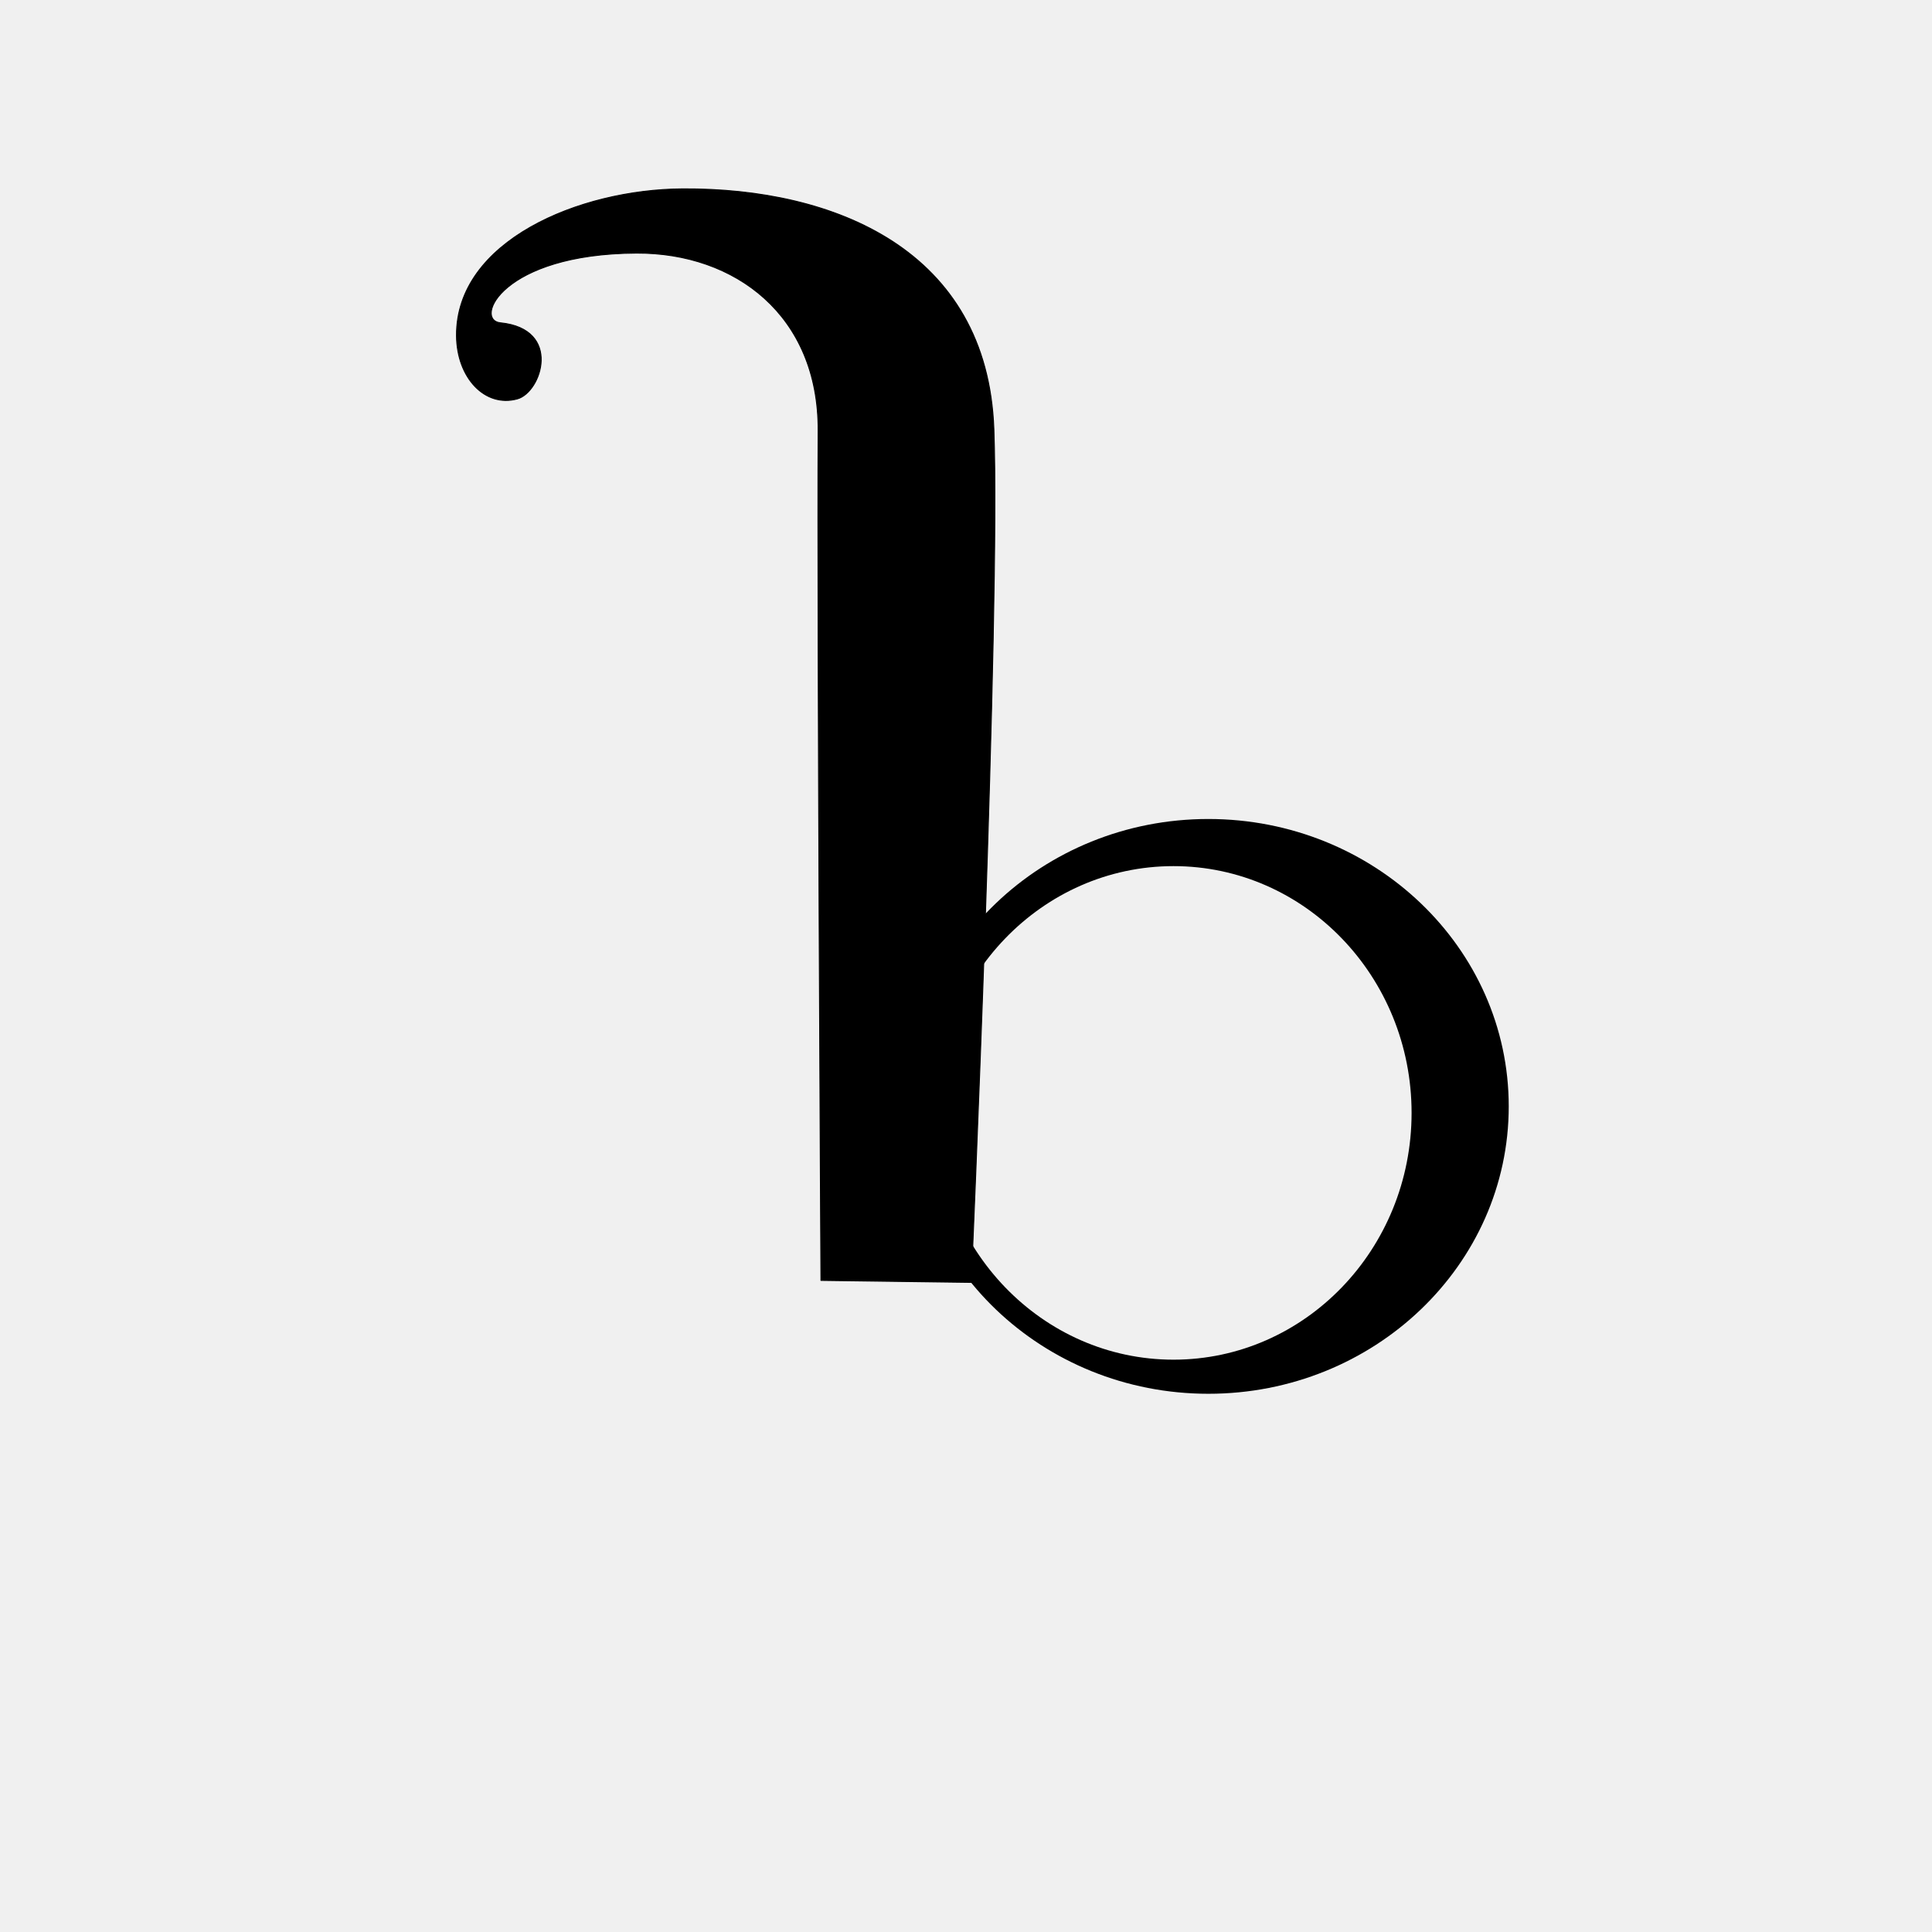
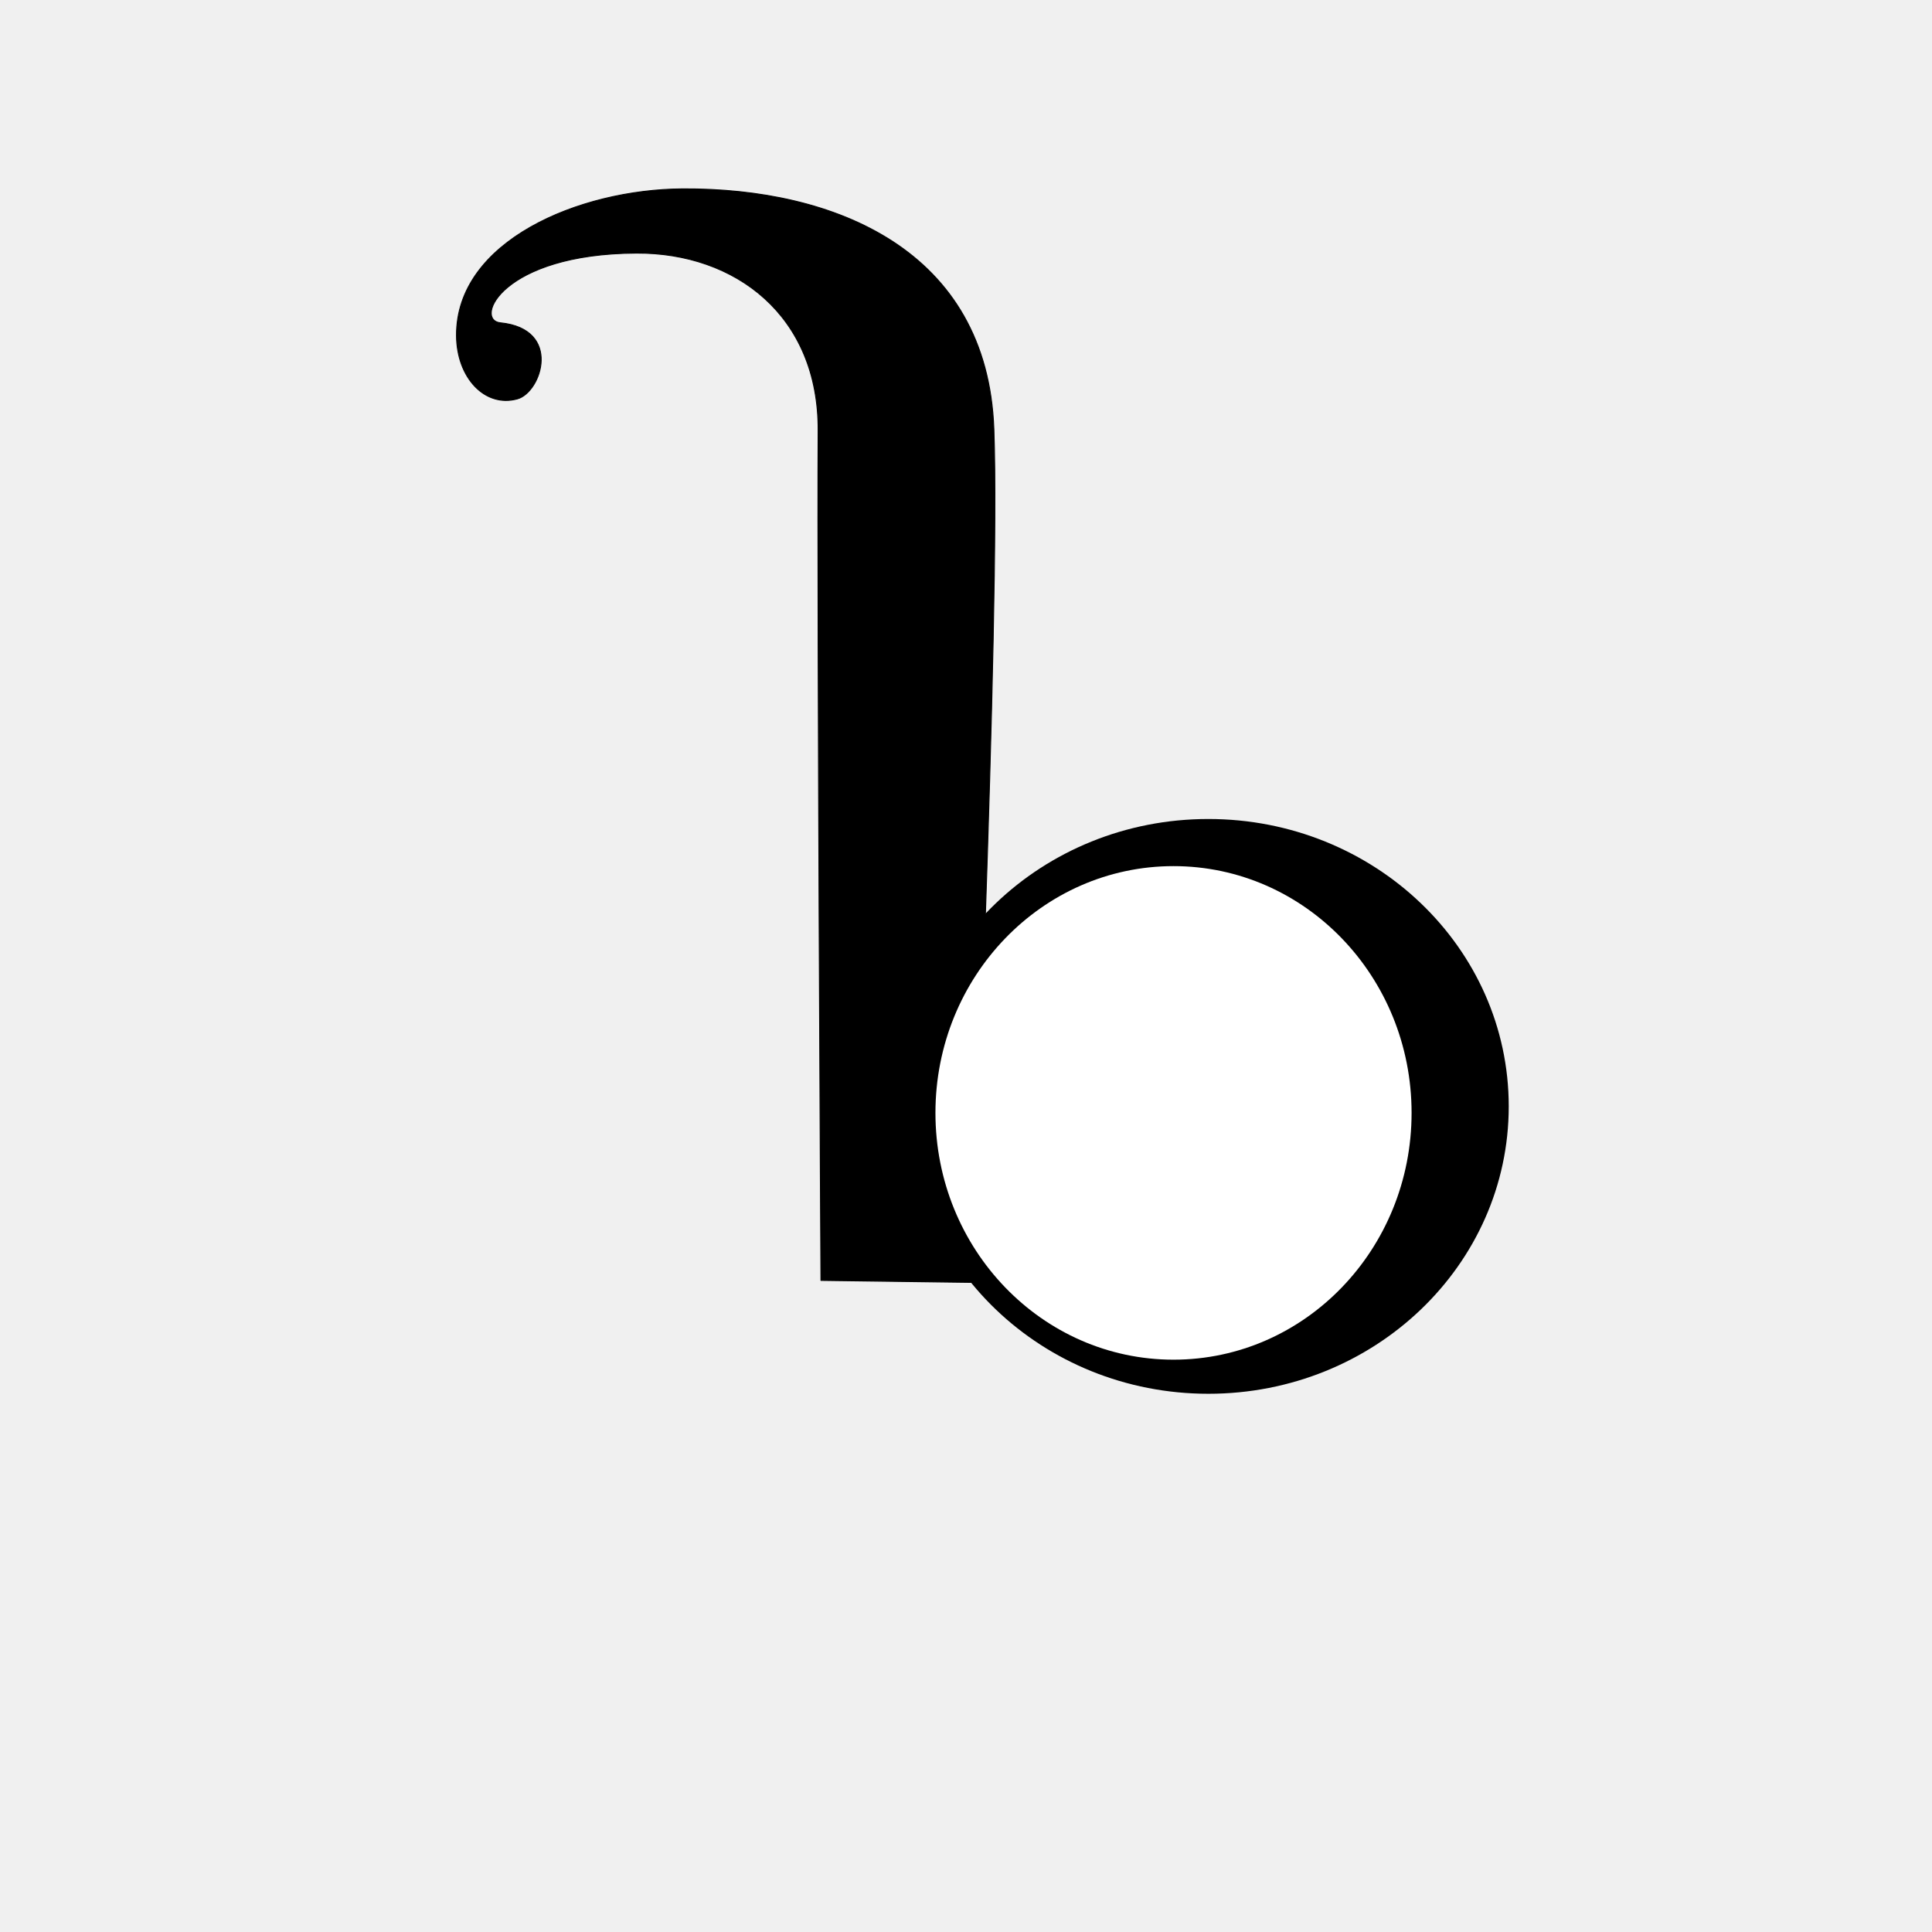
<svg xmlns="http://www.w3.org/2000/svg" width="100%" height="100%" viewBox="0 0 2048 2048" version="1.1" xml:space="preserve" style="fill-rule:evenodd;clip-rule:evenodd;stroke-linecap:round;stroke-linejoin:round;stroke-miterlimit:1.5;">
  <g id="レイヤー4">
    <g transform="matrix(1,0,0,1,51.686,4.57554)">
      <path d="M672.1,195.628C832.876,194.756 994.91,260.386 1001.87,450.286C1009.01,645.22 977.85,1354.82 977.85,1354.82L818.551,1352.71C818.551,1352.71 814.471,647.194 815.563,451.875C816.245,329.774 727.632,263.225 622.968,263.722C480.078,264.399 450.39,334.763 478.685,337.598C544.451,344.185 522.425,411.177 496.702,418.275C462.641,427.674 432.459,396.129 432.215,351.134C431.673,251.247 561.775,196.227 672.1,195.628Z" style="stroke:black;stroke-width:1px;" />
    </g>
-     <path d="M1280.9,868.167C1456.64,868.167 1599.32,1004.67 1599.32,1172.81C1599.32,1340.95 1456.64,1477.46 1280.9,1477.46C1105.16,1477.46 962.474,1340.95 962.474,1172.81C962.474,1004.67 1105.16,868.167 1280.9,868.167ZM1243.97,918.125C1383.26,918.125 1496.34,1035.34 1496.34,1179.72C1496.34,1324.09 1383.26,1441.31 1243.97,1441.31C1104.69,1441.31 991.607,1324.09 991.607,1179.72C991.607,1035.34 1104.69,918.125 1243.97,918.125Z" />
+     <ellipse cx="1280.9" cy="1172.81" rx="318.424" ry="304.645" />
+     <ellipse cx="1243.97" cy="1179.72" rx="252.365" ry="261.592" style="fill:white;" />
  </g>
</svg>
